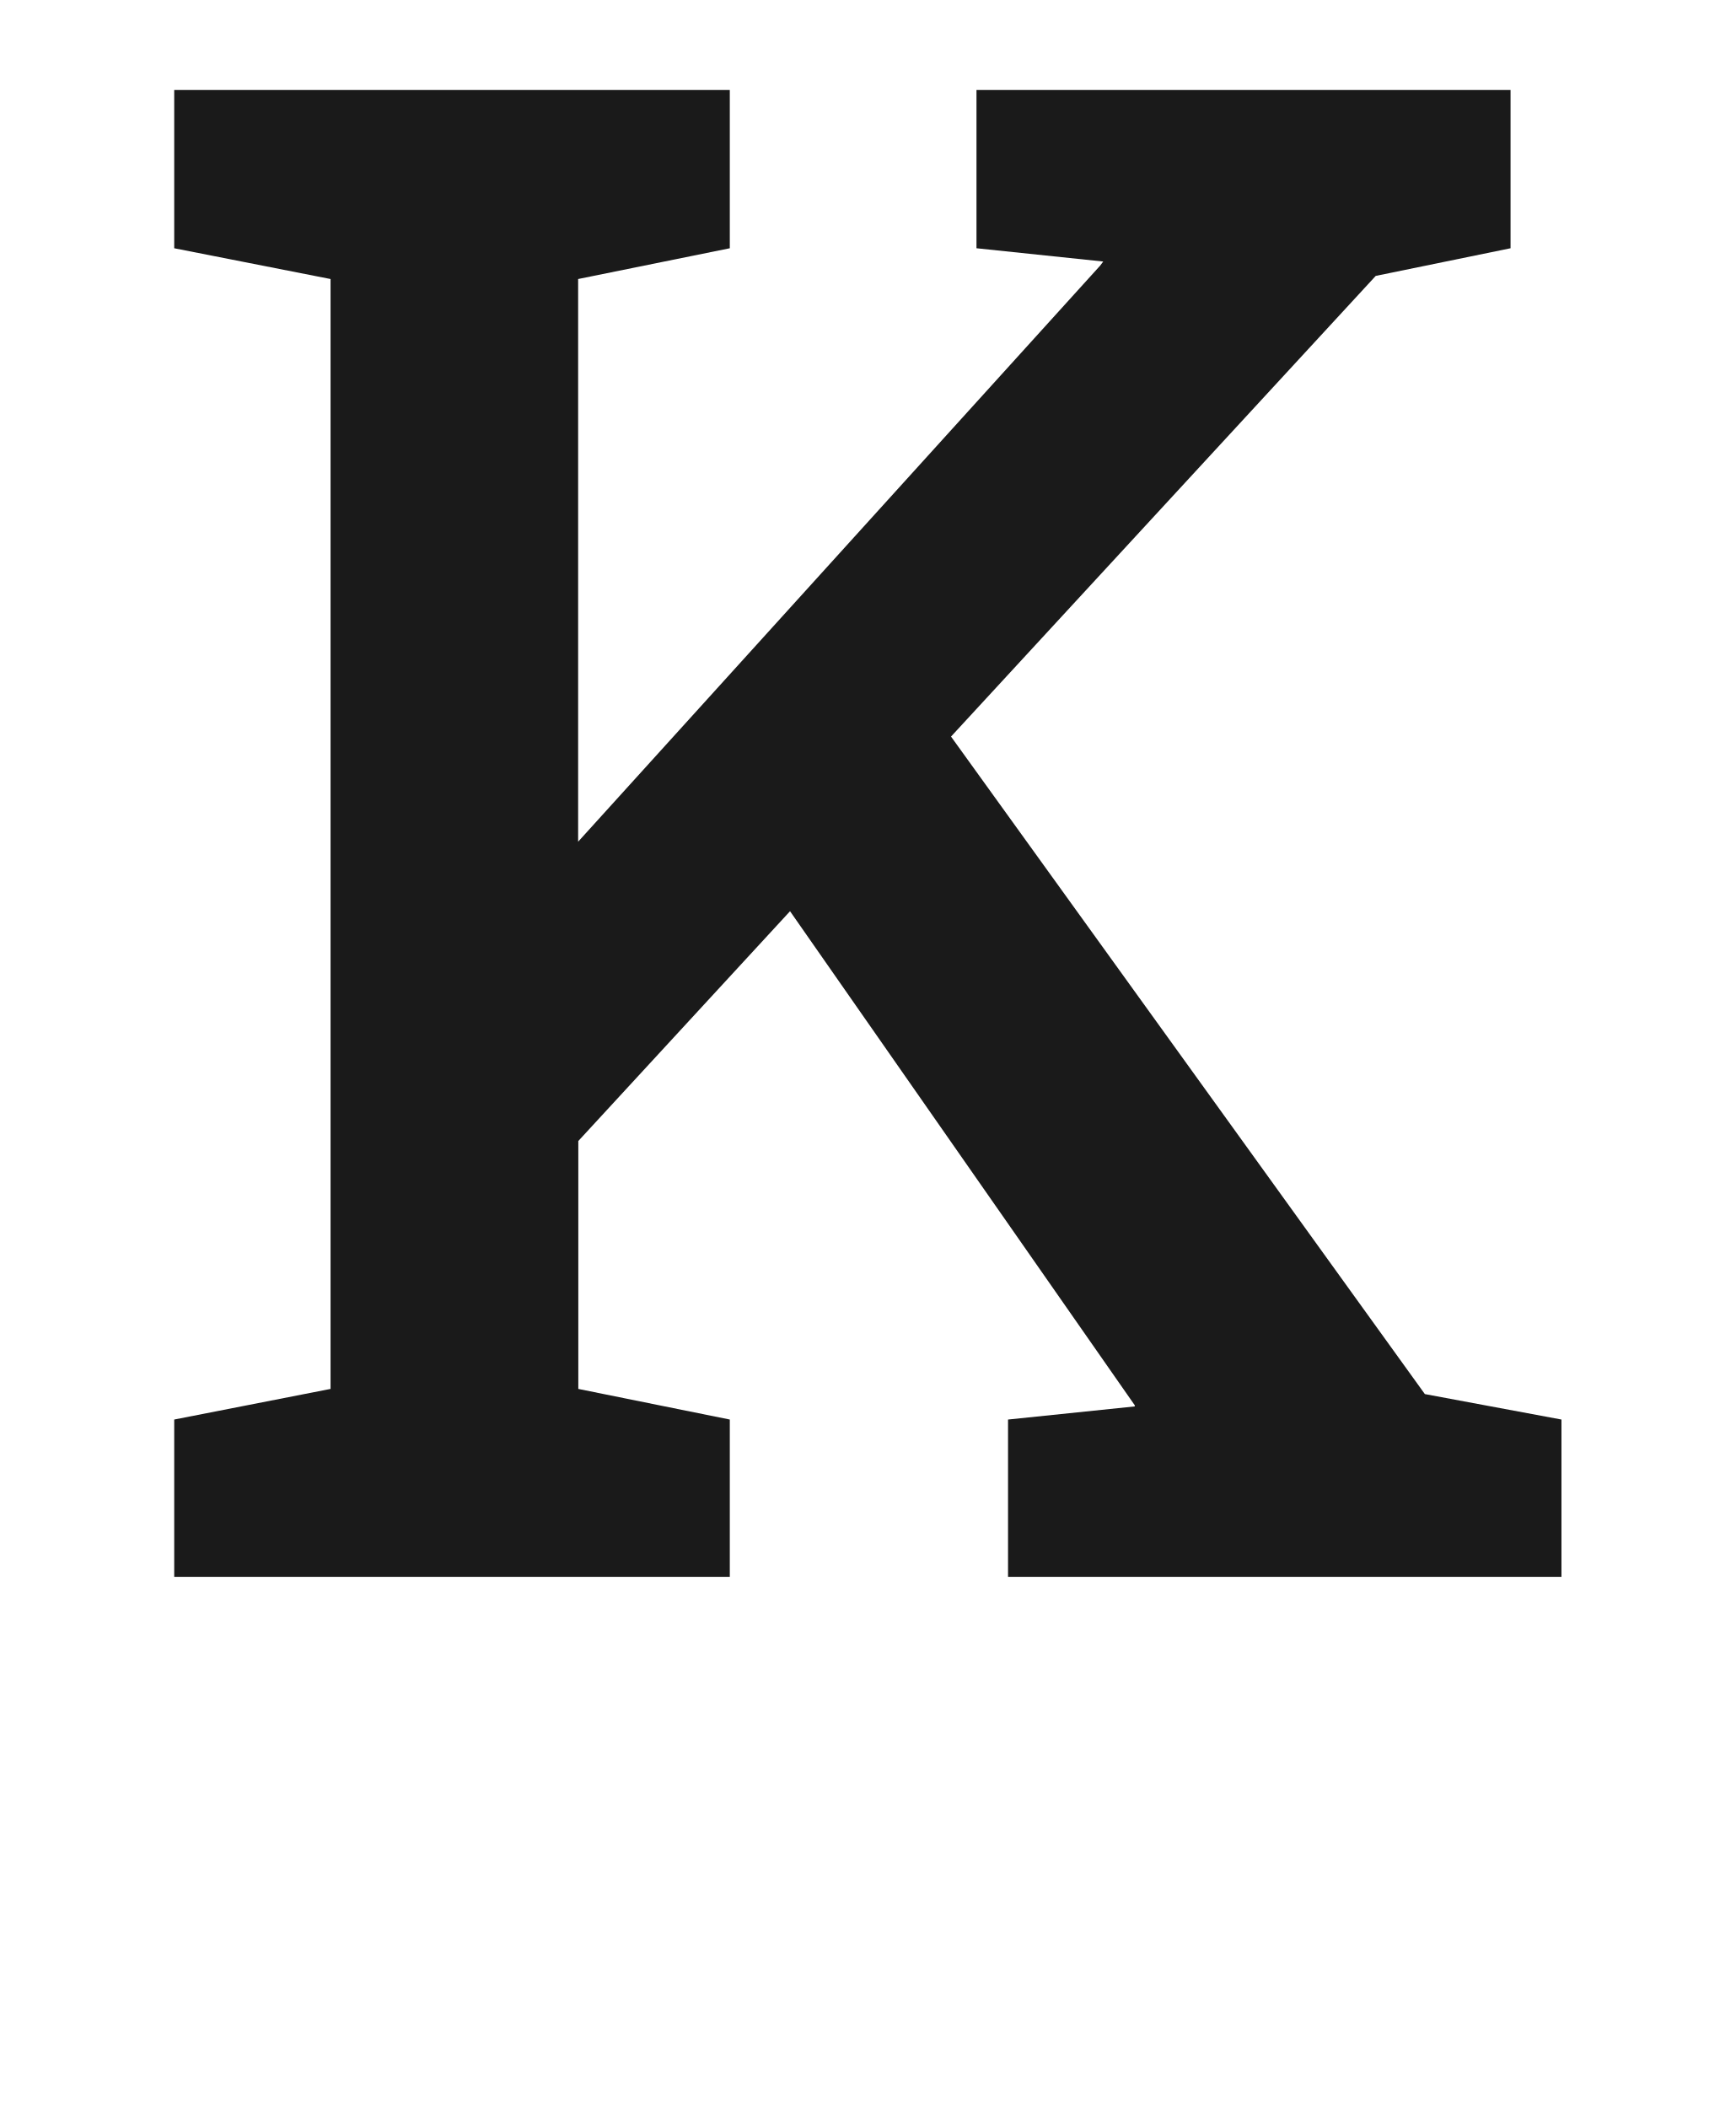
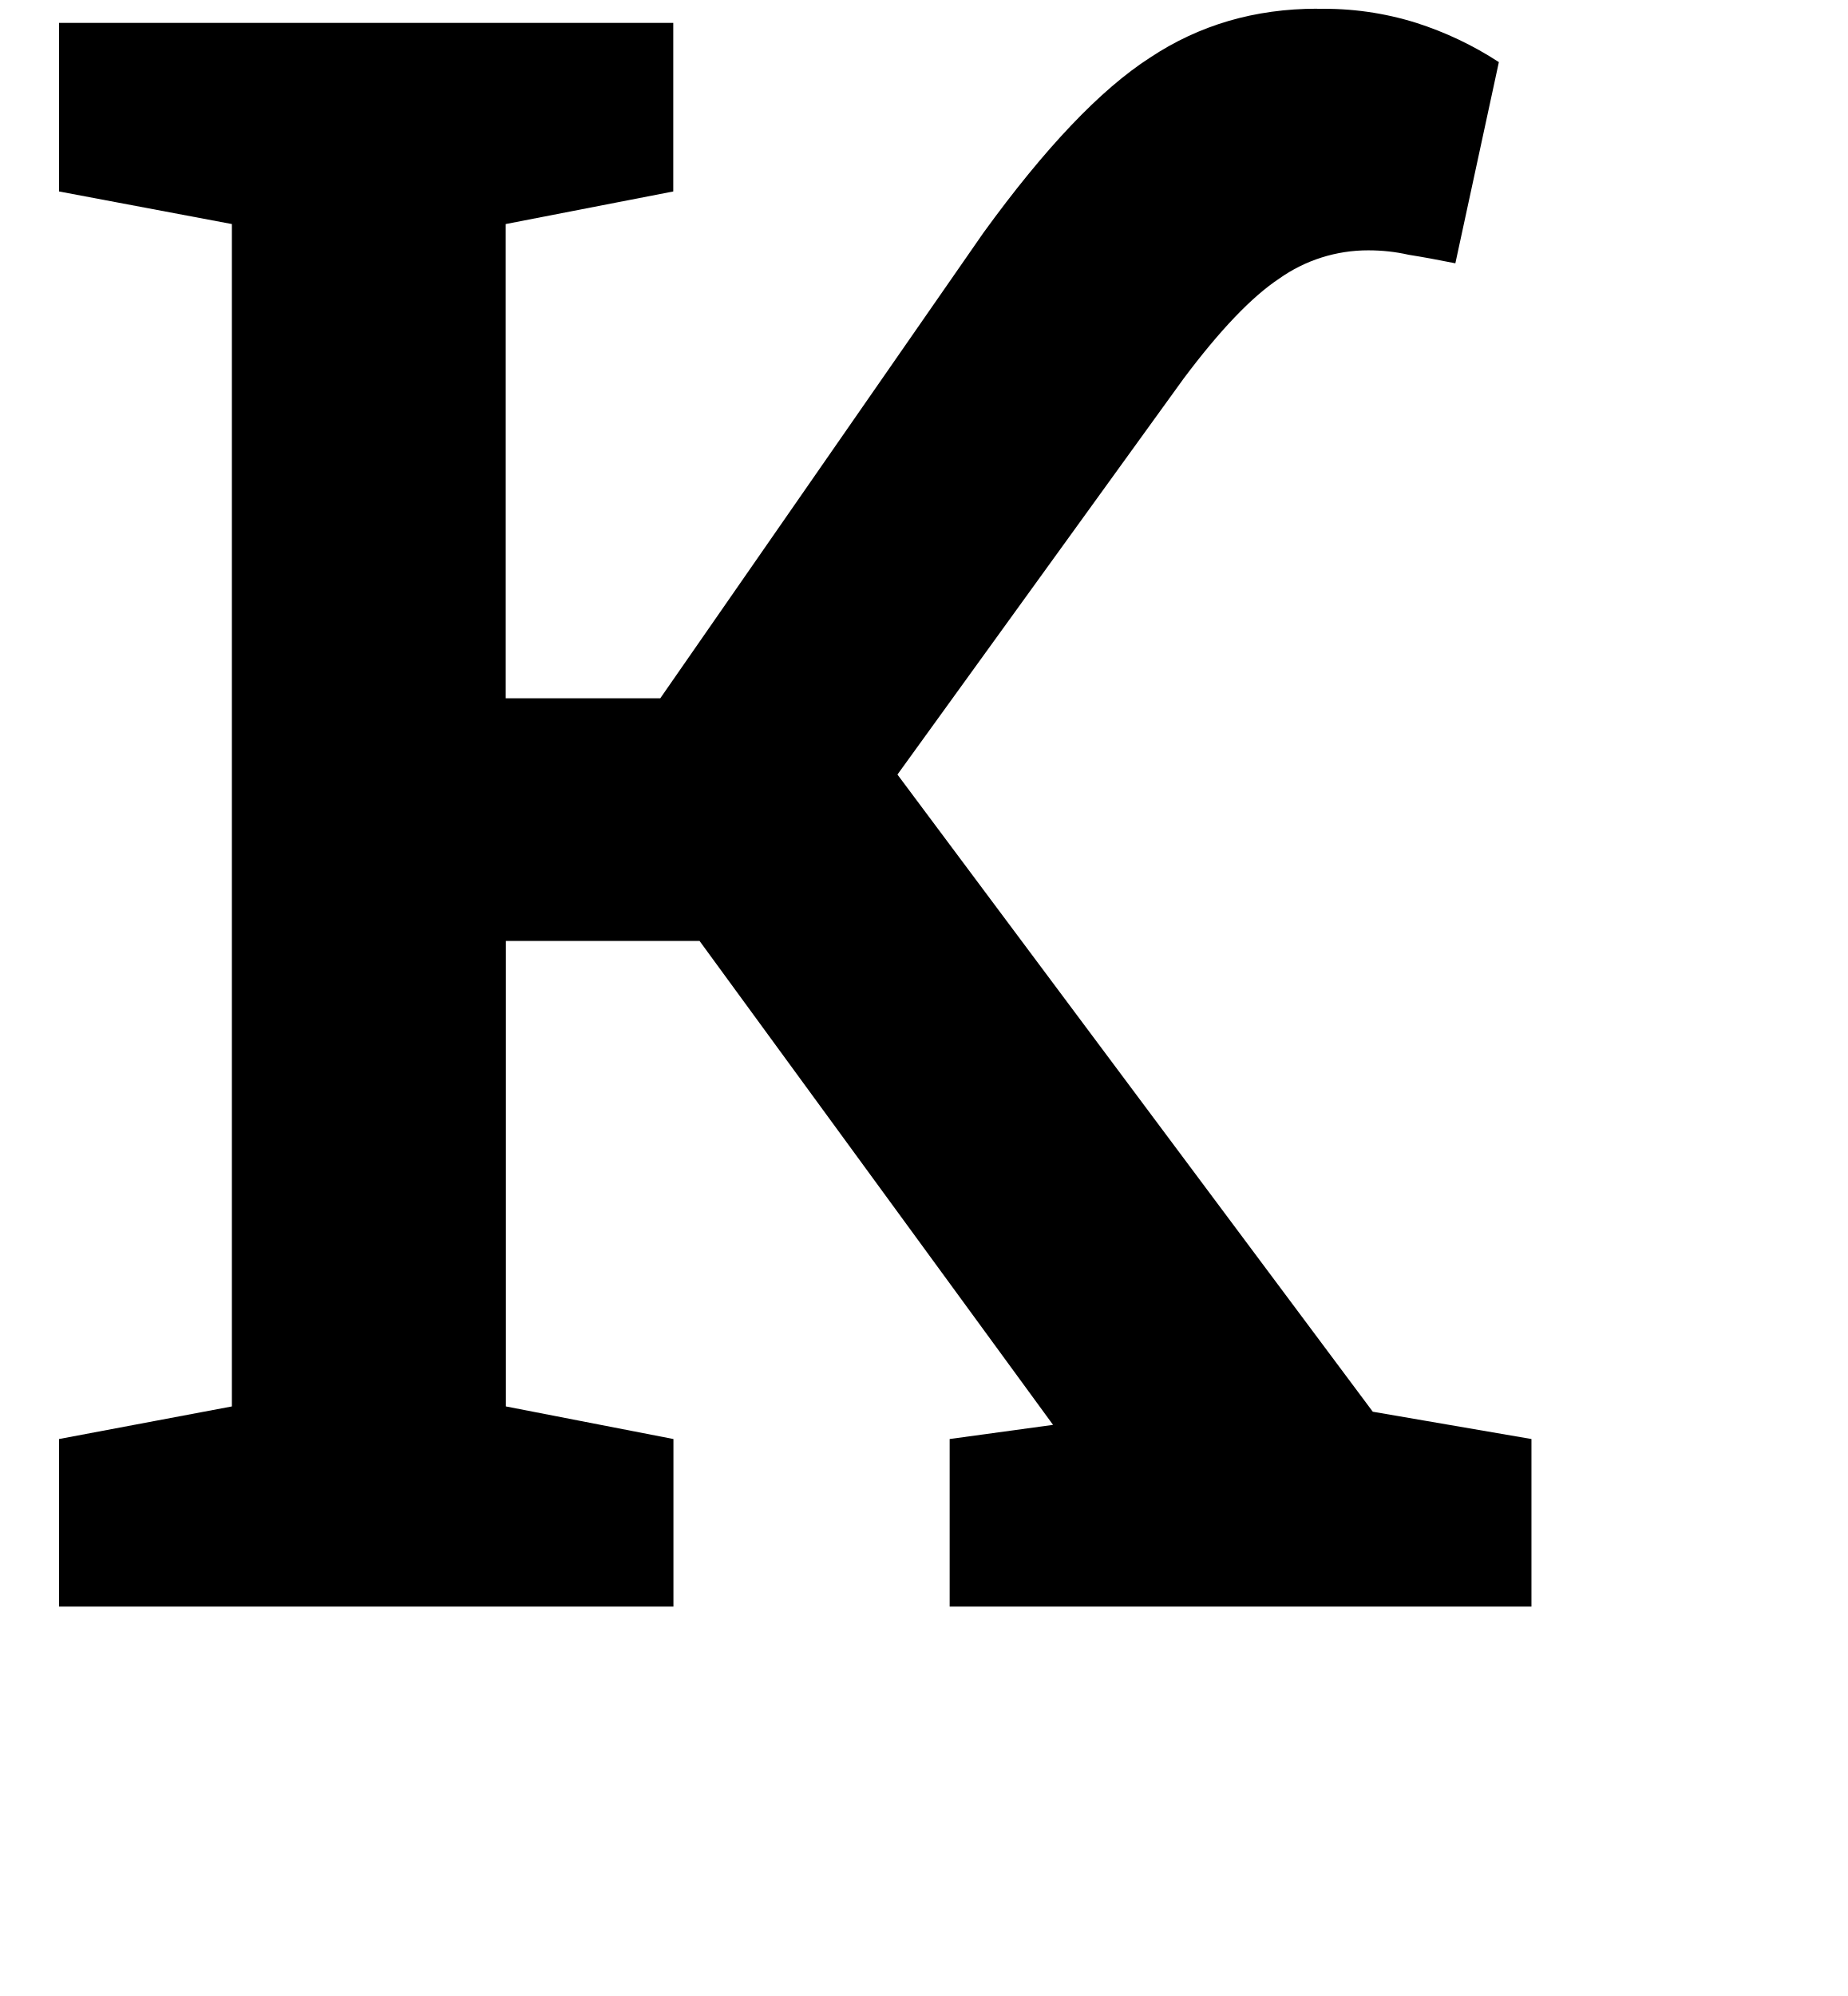
- <svg xmlns="http://www.w3.org/2000/svg" width="42" height="51" viewBox="0 0 11.113 13.494" version="1.1" id="svg1" xml:space="preserve">
-   <defs id="defs1" />
-   <g id="layer1">
-     <rect style="display:none;fill:#e77d00;fill-opacity:1;stroke:none;stroke-width:1.672;stroke-linecap:round;stroke-linejoin:round;paint-order:stroke markers fill" id="rect9" width="11.113" height="13.494" x="0" y="1.6666667e-07" rx="1.9073487e-07" ry="2.623" />
-     <g id="g1" transform="matrix(1.147737,0,0,1,-0.8208633,0)">
-       <path id="text5" style="font-style:normal;font-variant:normal;font-weight:500;font-stretch:normal;font-size:12.253px;font-family:'Roboto Slab';-inkscape-font-specification:'Roboto Slab, Medium';font-variant-ligatures:normal;font-variant-caps:normal;font-variant-numeric:normal;font-variant-east-asian:normal;display:none;fill:#1a1a1a;fill-opacity:1;stroke:none;stroke-width:1.023;stroke-linecap:round;stroke-linejoin:round;stroke-dasharray:none;stroke-opacity:1;paint-order:markers stroke fill" d="M 2.098,0.576 V 3.054 h 1.037 l 0.12,-1.216 h 1.607 V 8.891 L 3.99,9.087 V 10.094 h 3.126 V 9.087 L 6.244,8.891 V 1.838 H 7.851 l 0.12,1.216 h 1.042 V 0.576 Z" />
-       <path id="text21" style="font-size:12.258px;font-family:'Roboto Slab';-inkscape-font-specification:'Roboto Slab, Normal';font-variant-position:super;font-variant-caps:all-small-caps;display:none;fill:#1a1a1a;fill-opacity:1;stroke-width:1.628;stroke-linecap:round;stroke-linejoin:round;paint-order:stroke markers fill" d="m 8.937,0.455 c -0.343,0 -0.65,0.09 -0.922,0.269 C 7.744,0.9 7.439,1.222 7.1,1.689 L 5.322,4.251 H 4.472 V 1.641 L 5.393,1.461 V 0.534 H 2.012 V 1.461 L 2.964,1.641 V 8.147 L 2.012,8.327 V 9.249 H 5.393 V 8.327 L 4.472,8.147 V 5.585 h 1.065 l 1.927,2.64 0.018,0.024 -0.569,0.078 V 9.249 H 10.116 V 8.327 L 9.242,8.177 6.627,4.67 8.201,2.491 C 8.401,2.223 8.576,2.04 8.728,1.94 8.879,1.836 9.043,1.785 9.218,1.785 c 0.076,0 0.15,0.008 0.222,0.024 0.076,0.012 0.161,0.028 0.257,0.048 L 9.937,0.749 C 9.793,0.657 9.641,0.585 9.482,0.534 9.326,0.482 9.145,0.455 8.937,0.455 Z" transform="scale(0.9162598,1.091393)" />
-       <path id="text1-6" style="font-style:normal;font-variant:normal;font-weight:500;font-stretch:normal;font-size:12.253px;font-family:'Roboto Slab';-inkscape-font-specification:'Roboto Slab, Medium';font-variant-ligatures:normal;font-variant-caps:normal;font-variant-numeric:normal;font-variant-east-asian:normal;display:none;fill:#1a1a1a;fill-opacity:1;stroke:none;stroke-width:1.023;stroke-linecap:round;stroke-linejoin:round;stroke-dasharray:none;stroke-opacity:1;paint-order:markers stroke fill" d="M 2.655,0.576 V 1.589 L 3.461,1.772 3.319,4.451 c -0.018,0.823 -0.083,1.521 -0.192,2.091 -0.106,0.566 -0.241,1.033 -0.406,1.399 -0.165,0.366 -0.342,0.66 -0.532,0.882 h -0.642 l 0.137,3.607 h 1.24 V 10.091 H 8.183 v 2.34 H 9.434 L 9.565,8.823 H 8.556 V 1.785 L 9.423,1.589 V 0.576 Z m 2.183,1.274 h 2.336 V 8.823 H 3.741 C 3.924,8.505 4.083,8.135 4.218,7.712 4.357,7.285 4.469,6.802 4.553,6.262 4.637,5.717 4.689,5.114 4.711,4.451 Z" />
-       <path id="text4" style="font-style:normal;font-variant:normal;font-weight:500;font-stretch:normal;font-size:12.262px;font-family:'Roboto Slab';-inkscape-font-specification:'Roboto Slab, Medium';font-variant-ligatures:normal;font-variant-caps:normal;font-variant-numeric:normal;font-variant-east-asian:normal;display:none;fill:#1a1a1a;fill-opacity:1;stroke:none;stroke-width:1.023;stroke-linecap:round;stroke-linejoin:round;stroke-dasharray:none;stroke-opacity:1;paint-order:markers stroke fill" d="M 2.225,0.576 V 1.589 L 3.096,1.785 V 8.891 L 2.225,9.087 V 10.094 h 3.872 c 0.877,0 1.561,-0.231 2.051,-0.693 C 8.641,8.935 8.888,8.254 8.888,7.361 c 0,-0.37 -0.058,-0.71 -0.175,-1.02 C 8.599,6.028 8.433,5.762 8.213,5.544 7.994,5.326 7.723,5.176 7.402,5.093 7.771,4.927 8.06,4.674 8.268,4.334 8.477,3.99 8.581,3.603 8.581,3.171 8.581,2.308 8.328,1.661 7.824,1.23 7.323,0.794 6.625,0.576 5.729,0.576 H 3.096 Z M 4.479,1.851 h 1.25 c 0.483,0 0.848,0.115 1.097,0.346 0.249,0.227 0.373,0.578 0.373,1.053 0,0.423 -0.117,0.752 -0.351,0.987 -0.234,0.235 -0.555,0.353 -0.965,0.353 H 4.479 Z m 0,3.922 h 1.755 c 0.435,0 0.755,0.14 0.96,0.419 0.208,0.279 0.313,0.669 0.313,1.17 0,0.475 -0.122,0.839 -0.367,1.092 C 6.897,8.701 6.55,8.826 6.097,8.826 H 4.479 Z" />
-       <path id="text1-9" style="font-style:normal;font-variant:normal;font-weight:500;font-stretch:normal;font-size:12.253px;font-family:'Roboto Slab';-inkscape-font-specification:'Roboto Slab, Medium';font-variant-ligatures:normal;font-variant-caps:normal;font-variant-numeric:normal;font-variant-east-asian:normal;display:none;fill:#1a1a1a;fill-opacity:1;stroke:none;stroke-width:1.023;stroke-linecap:round;stroke-linejoin:round;stroke-dasharray:none;stroke-opacity:1;paint-order:markers stroke fill" d="M 4.901,0.576 2.257,8.989 1.676,9.087 V 10.094 H 4.216 V 9.087 L 3.639,8.963 4.073,7.466 H 7.045 L 7.468,8.963 6.897,9.087 V 10.094 H 9.436 V 9.087 L 8.855,8.989 6.244,0.576 Z M 5.548,2.426 h 0.033 l 0.071,0.255 1.037,3.523 H 4.435 L 5.471,2.694 Z" />
-       <path id="text1-8" style="font-style:normal;font-variant:normal;font-weight:500;font-stretch:normal;font-size:12.253px;font-family:'Roboto Slab';-inkscape-font-specification:'Roboto Slab, Medium';font-variant-ligatures:normal;font-variant-caps:normal;font-variant-numeric:normal;font-variant-east-asian:normal;display:inline;fill:#1a1a1a;fill-opacity:1;stroke:none;stroke-width:1.023;stroke-linecap:round;stroke-linejoin:round;stroke-dasharray:none;stroke-opacity:1;paint-order:markers stroke fill" d="M 1.687,0.576 V 1.589 L 2.559,1.786 V 8.891 L 1.687,9.087 V 10.094 H 4.786 V 9.087 L 3.941,8.891 V 7.304 l 1.181,-1.471 1.923,3.163 v 0.007 L 6.338,9.087 V 10.094 H 9.425 V 9.087 L 8.663,8.924 6.02,4.715 8.389,1.766 9.141,1.589 V 0.576 H 6.162 V 1.589 l 0.707,0.085 -0.017,0.026 -2.912,3.688 V 1.786 L 4.786,1.589 V 0.576 Z" />
-       <path d="m 5.389,0.439 c -0.53,0 -1.009,0.12 -1.437,0.36 C 3.524,1.034 3.159,1.37 2.855,1.805 2.552,2.237 2.318,2.746 2.153,3.335 1.989,3.923 1.907,4.566 1.907,5.263 v 0.144 c 0,0.702 0.082,1.347 0.246,1.935 0.165,0.588 0.399,1.098 0.702,1.529 0.307,0.431 0.674,0.767 1.102,1.007 0.428,0.235 0.907,0.353 1.437,0.353 0.165,0 0.329,-0.016 0.494,-0.046 0.168,-0.026 0.331,-0.065 0.488,-0.117 L 8.493,11.832 9.206,10.662 7.55,9.375 C 8.007,8.943 8.343,8.386 8.559,7.702 8.778,7.013 8.888,6.248 8.888,5.407 V 5.263 c 0,-0.697 -0.08,-1.34 -0.241,-1.928 C 8.486,2.746 8.254,2.237 7.95,1.805 7.647,1.37 7.279,1.034 6.848,0.799 6.416,0.559 5.93,0.439 5.389,0.439 Z m 0,1.314 c 0.479,0 0.876,0.148 1.19,0.445 0.314,0.296 0.548,0.706 0.702,1.229 0.154,0.523 0.23,1.131 0.23,1.824 v 0.157 c 0,0.702 -0.077,1.316 -0.23,1.843 -0.154,0.527 -0.387,0.939 -0.702,1.235 -0.311,0.292 -0.705,0.438 -1.184,0.438 -0.461,0 -0.848,-0.146 -1.163,-0.438 C 3.918,8.189 3.682,7.778 3.525,7.25 3.367,6.719 3.288,6.104 3.288,5.407 V 5.25 c 0,-0.693 0.079,-1.301 0.236,-1.824 0.161,-0.523 0.397,-0.932 0.707,-1.229 0.311,-0.296 0.696,-0.445 1.157,-0.445 z" style="font-weight:500;font-size:12.253px;font-family:'Roboto Slab';-inkscape-font-specification:'Roboto Slab, Medium';display:none;fill:#1a1a1a;stroke-width:1.023;stroke-linecap:round;stroke-linejoin:round;paint-order:markers stroke fill" id="path2" />
-       <path id="text1-7" style="font-style:normal;font-variant:normal;font-weight:500;font-stretch:normal;font-size:12.253px;font-family:'Roboto Slab';-inkscape-font-specification:'Roboto Slab, Medium';font-variant-ligatures:normal;font-variant-caps:normal;font-variant-numeric:normal;font-variant-east-asian:normal;display:none;fill:#1a1a1a;fill-opacity:1;stroke:none;stroke-width:1.023;stroke-linecap:round;stroke-linejoin:round;stroke-dasharray:none;stroke-opacity:1;paint-order:markers stroke fill" d="M 5.246,0.576 V 1.596 l 1.07,0.19 v 5.517 c 0,0.34 -0.048,0.632 -0.143,0.876 C 6.078,8.423 5.941,8.61 5.762,8.741 5.583,8.872 5.367,8.937 5.115,8.937 4.734,8.937 4.437,8.804 4.221,8.538 4.005,8.268 3.887,7.817 3.865,7.185 H 2.554 L 2.543,7.224 c 0.022,0.676 0.148,1.238 0.378,1.687 0.234,0.445 0.547,0.776 0.938,0.994 0.395,0.218 0.847,0.327 1.355,0.327 0.537,0 0.989,-0.119 1.354,-0.359 C 6.938,9.632 7.217,9.292 7.408,8.852 7.598,8.412 7.692,7.896 7.692,7.303 V 1.786 L 8.57,1.589 V 0.576 Z" />
-       <g id="g24" style="display:none">
-         <path id="path8" style="font-style:normal;font-variant:normal;font-weight:500;font-stretch:normal;font-size:12.262px;font-family:'Roboto Slab';-inkscape-font-specification:'Roboto Slab, Medium';font-variant-ligatures:normal;font-variant-caps:normal;font-variant-numeric:normal;font-variant-east-asian:normal;display:inline;fill:#1a1a1a;fill-opacity:1;stroke:none;stroke-width:1.023;stroke-linecap:round;stroke-linejoin:round;stroke-dasharray:none;stroke-opacity:1;paint-order:markers stroke fill" d="m 7.461,0.439 c -0.812,0 -1.453,0.327 -1.925,0.98 -0.472,0.654 -0.707,1.599 -0.707,2.837 v 2.164 c 0,1.238 0.236,2.183 0.707,2.837 0.475,0.649 1.12,0.974 1.936,0.974 0.808,0 1.448,-0.325 1.919,-0.974 0.472,-0.649 0.707,-1.595 0.707,-2.837 v -2.164 c 0,-1.238 -0.237,-2.183 -0.713,-2.837 C 8.91,0.766 8.269,0.439 7.461,0.439 Z m 0,1.274 c 0.406,0 0.717,0.19 0.932,0.569 0.216,0.379 0.323,0.961 0.323,1.745 v 2.608 c 0,0.793 -0.106,1.379 -0.318,1.759 -0.212,0.379 -0.521,0.569 -0.927,0.569 -0.413,0 -0.727,-0.19 -0.943,-0.569 -0.216,-0.379 -0.323,-0.965 -0.323,-1.759 V 4.027 c 0,-0.789 0.106,-1.37 0.318,-1.745 0.216,-0.379 0.528,-0.569 0.938,-0.569 z" />
-         <path style="font-style:normal;font-variant:normal;font-weight:500;font-stretch:normal;font-size:12.262px;font-family:'Roboto Slab';-inkscape-font-specification:'Roboto Slab, Medium';font-variant-ligatures:normal;font-variant-caps:normal;font-variant-numeric:normal;font-variant-east-asian:normal;display:inline;fill:#1a1a1a;fill-opacity:1;stroke:none;stroke-width:1.023;stroke-linecap:round;stroke-linejoin:round;stroke-dasharray:none;stroke-opacity:1;paint-order:markers stroke fill" d="M 3.695,0.576 0.997,1.204 v 0.967 L 2.318,2.158 V 8.891 L 1.019,9.087 V 10.094 H 4.995 V 9.087 L 3.695,8.891 Z" id="path20" />
-       </g>
-       <path id="text8" style="font-style:normal;font-variant:normal;font-weight:500;font-stretch:normal;font-size:12.262px;font-family:'Roboto Slab';-inkscape-font-specification:'Roboto Slab, Medium';font-variant-ligatures:normal;font-variant-caps:normal;font-variant-numeric:normal;font-variant-east-asian:normal;display:none;fill:#1a1a1a;fill-opacity:1;stroke:none;stroke-width:1.023;stroke-linecap:round;stroke-linejoin:round;stroke-dasharray:none;stroke-opacity:1;paint-order:markers stroke fill" d="m 5.491,0.439 c -0.49,0 -0.932,0.148 -1.327,0.444 C 3.772,1.175 3.463,1.578 3.236,2.093 3.01,2.603 2.896,3.185 2.896,3.838 c 0,0.684 0.099,1.272 0.296,1.765 0.201,0.488 0.482,0.863 0.844,1.124 0.366,0.257 0.794,0.386 1.284,0.386 0.314,0 0.599,-0.074 0.855,-0.222 C 6.432,6.743 6.642,6.527 6.807,6.244 l 0.017,0.098 C 6.816,7.248 6.671,7.913 6.39,8.335 6.108,8.754 5.723,8.963 5.233,8.963 c -0.26,0 -0.508,-0.026 -0.746,-0.079 C 4.249,8.828 4.017,8.743 3.79,8.63 L 3.615,9.839 c 0.241,0.131 0.508,0.229 0.801,0.294 0.292,0.065 0.577,0.098 0.855,0.098 0.585,0 1.097,-0.155 1.536,-0.464 C 7.249,9.453 7.595,8.991 7.843,8.381 8.092,7.767 8.216,7.015 8.216,6.126 V 4.204 C 8.216,3.394 8.103,2.709 7.876,2.152 7.649,1.589 7.332,1.165 6.922,0.877 6.516,0.585 6.039,0.439 5.491,0.439 Z m 0.017,1.275 c 0.42,0 0.746,0.196 0.976,0.588 0.234,0.388 0.351,0.961 0.351,1.719 V 5.035 C 6.717,5.287 6.547,5.492 6.324,5.649 6.101,5.802 5.834,5.877 5.523,5.877 5.256,5.877 5.03,5.795 4.843,5.629 4.657,5.459 4.516,5.222 4.421,4.917 4.326,4.607 4.278,4.248 4.278,3.838 c 0,-0.405 0.053,-0.767 0.159,-1.085 C 4.547,2.431 4.693,2.178 4.876,1.995 5.063,1.808 5.273,1.714 5.507,1.714 Z" />
-       <path id="text9" style="font-style:normal;font-variant:normal;font-weight:500;font-stretch:normal;font-size:12.262px;font-family:'Roboto Slab';-inkscape-font-specification:'Roboto Slab, Medium';font-variant-ligatures:normal;font-variant-caps:normal;font-variant-numeric:normal;font-variant-east-asian:normal;display:none;fill:#1a1a1a;fill-opacity:1;stroke:none;stroke-width:1.023;stroke-linecap:round;stroke-linejoin:round;stroke-dasharray:none;stroke-opacity:1;paint-order:markers stroke fill" d="m 5.554,0.439 c -0.49,0 -0.922,0.105 -1.294,0.314 C 3.89,0.958 3.603,1.256 3.398,1.648 3.193,2.04 3.091,2.52 3.091,3.086 c 0,0.484 0.108,0.911 0.323,1.281 0.216,0.366 0.515,0.647 0.899,0.843 C 3.875,5.416 3.528,5.718 3.272,6.119 3.016,6.516 2.888,6.978 2.888,7.505 c 0,0.584 0.111,1.081 0.334,1.49 0.227,0.405 0.541,0.713 0.944,0.922 0.402,0.209 0.868,0.314 1.398,0.314 0.526,0 0.989,-0.105 1.388,-0.314 C 7.354,9.708 7.667,9.401 7.89,8.996 8.113,8.586 8.224,8.089 8.224,7.505 8.224,6.982 8.095,6.52 7.835,6.119 7.579,5.718 7.232,5.416 6.793,5.211 7.173,5.015 7.475,4.734 7.698,4.368 7.921,3.997 8.033,3.57 8.033,3.086 8.033,2.52 7.926,2.04 7.714,1.648 7.506,1.256 7.215,0.958 6.842,0.753 6.473,0.544 6.044,0.439 5.554,0.439 Z m 0,1.275 c 0.219,0 0.409,0.061 0.57,0.183 0.165,0.122 0.293,0.29 0.384,0.503 0.095,0.214 0.143,0.462 0.143,0.745 0,0.288 -0.046,0.538 -0.137,0.752 C 6.422,4.111 6.296,4.276 6.135,4.394 5.974,4.507 5.784,4.564 5.565,4.564 5.228,4.564 4.961,4.435 4.764,4.178 4.57,3.921 4.473,3.577 4.473,3.145 4.473,2.71 4.57,2.363 4.764,2.106 4.961,1.845 5.225,1.714 5.554,1.714 Z m 0,4.131 c 0.252,0 0.475,0.066 0.669,0.196 0.197,0.131 0.351,0.316 0.461,0.556 0.11,0.235 0.164,0.51 0.164,0.824 0,0.314 -0.053,0.586 -0.159,0.817 C 6.583,8.469 6.433,8.647 6.239,8.773 6.045,8.9 5.82,8.963 5.565,8.963 5.173,8.963 4.859,8.826 4.621,8.551 4.387,8.277 4.27,7.9 4.27,7.421 c 0,-0.314 0.055,-0.588 0.165,-0.824 C 4.545,6.357 4.694,6.172 4.884,6.041 5.078,5.911 5.301,5.845 5.554,5.845 Z" />
-       <path id="text10" style="font-style:normal;font-variant:normal;font-weight:500;font-stretch:normal;font-size:12.262px;font-family:'Roboto Slab';-inkscape-font-specification:'Roboto Slab, Medium';font-variant-ligatures:normal;font-variant-caps:normal;font-variant-numeric:normal;font-variant-east-asian:normal;display:none;fill:#1a1a1a;fill-opacity:1;stroke:none;stroke-width:1.023;stroke-linecap:round;stroke-linejoin:round;stroke-dasharray:none;stroke-opacity:1;paint-order:markers stroke fill" d="M 2.787,0.576 V 2.858 H 3.889 L 3.96,1.851 H 6.993 C 6.5,2.544 6.077,3.267 5.726,4.021 5.379,4.77 5.095,5.564 4.876,6.4 4.657,7.237 4.501,8.137 4.41,9.1 L 4.328,10.094 H 5.71 L 5.792,9.1 C 5.865,8.359 5.955,7.683 6.061,7.073 6.167,6.459 6.31,5.875 6.489,5.321 6.672,4.764 6.911,4.206 7.207,3.648 7.503,3.086 7.876,2.487 8.326,1.851 V 0.576 Z" />
-       <path id="text11" style="font-style:normal;font-variant:normal;font-weight:500;font-stretch:normal;font-size:12.262px;font-family:'Roboto Slab';-inkscape-font-specification:'Roboto Slab, Medium';font-variant-ligatures:normal;font-variant-caps:normal;font-variant-numeric:normal;font-variant-east-asian:normal;display:none;fill:#1a1a1a;fill-opacity:1;stroke:none;stroke-width:1.023;stroke-linecap:round;stroke-linejoin:round;stroke-dasharray:none;stroke-opacity:1;paint-order:markers stroke fill" d="m 5.965,0.439 c -0.607,0 -1.144,0.172 -1.612,0.516 C 3.888,1.3 3.523,1.801 3.256,2.459 2.992,3.113 2.861,3.912 2.861,4.858 V 6.361 c 0,0.815 0.119,1.512 0.357,2.092 0.238,0.575 0.567,1.015 0.987,1.32 0.42,0.305 0.901,0.458 1.442,0.458 0.519,0 0.975,-0.142 1.366,-0.425 0.391,-0.288 0.694,-0.682 0.91,-1.183 0.219,-0.501 0.329,-1.074 0.329,-1.719 0,-0.61 -0.093,-1.155 -0.28,-1.634 C 7.786,4.79 7.519,4.415 7.172,4.145 6.824,3.871 6.413,3.733 5.938,3.733 c -0.34,0 -0.653,0.066 -0.938,0.196 C 4.718,4.061 4.482,4.237 4.292,4.459 L 4.27,4.426 C 4.285,3.533 4.441,2.862 4.737,2.413 5.033,1.96 5.451,1.734 5.992,1.734 c 0.241,0 0.466,0.03 0.674,0.091 0.208,0.057 0.406,0.131 0.592,0.222 L 7.511,0.838 C 7.288,0.712 7.047,0.613 6.788,0.543 6.528,0.474 6.254,0.439 5.965,0.439 Z M 5.543,4.976 c 0.42,0 0.746,0.179 0.976,0.536 0.234,0.357 0.351,0.817 0.351,1.379 0,0.388 -0.051,0.739 -0.153,1.053 C 6.618,8.257 6.476,8.506 6.294,8.689 6.111,8.872 5.89,8.963 5.63,8.963 5.221,8.963 4.885,8.745 4.621,8.309 4.362,7.874 4.232,7.25 4.232,6.44 V 5.753 C 4.316,5.592 4.422,5.455 4.55,5.342 4.678,5.224 4.826,5.134 4.994,5.073 5.162,5.008 5.345,4.976 5.543,4.976 Z" />
-       <path id="text12" style="font-style:normal;font-variant:normal;font-weight:500;font-stretch:normal;font-size:12.262px;font-family:'Roboto Slab';-inkscape-font-specification:'Roboto Slab, Medium';font-variant-ligatures:normal;font-variant-caps:normal;font-variant-numeric:normal;font-variant-east-asian:normal;display:none;fill:#1a1a1a;fill-opacity:1;stroke:none;stroke-width:1.023;stroke-linecap:round;stroke-linejoin:round;stroke-dasharray:none;stroke-opacity:1;paint-order:markers stroke fill" d="M 3.569,0.577 3.108,5.845 4.309,5.956 C 4.386,5.69 4.512,5.485 4.687,5.342 4.863,5.198 5.126,5.126 5.477,5.126 c 0.409,0 0.722,0.179 0.938,0.536 0.219,0.357 0.329,0.824 0.329,1.399 0,0.575 -0.106,1.037 -0.318,1.386 C 6.217,8.791 5.908,8.963 5.499,8.963 5.144,8.963 4.856,8.835 4.633,8.578 4.413,8.316 4.303,7.954 4.303,7.492 l -1.3,0.052 -0.011,0.039 c -0.011,0.558 0.093,1.035 0.312,1.431 0.223,0.397 0.527,0.7 0.911,0.909 0.384,0.205 0.811,0.307 1.283,0.307 0.567,0 1.044,-0.135 1.431,-0.405 C 7.321,9.552 7.618,9.177 7.819,8.702 8.02,8.222 8.12,7.671 8.12,7.048 8.12,6.381 8.025,5.808 7.835,5.329 7.649,4.849 7.376,4.481 7.018,4.224 6.66,3.967 6.229,3.843 5.724,3.851 5.552,3.856 5.391,3.88 5.241,3.923 5.092,3.967 4.952,4.026 4.824,4.1 4.696,4.17 4.582,4.25 4.479,4.342 L 4.72,1.943 h 2.249 l 0.126,0.68 H 8.005 V 0.577 Z" />
-       <path id="text13" style="font-style:normal;font-variant:normal;font-weight:500;font-stretch:normal;font-size:12.262px;font-family:'Roboto Slab';-inkscape-font-specification:'Roboto Slab, Medium';font-variant-ligatures:normal;font-variant-caps:normal;font-variant-numeric:normal;font-variant-east-asian:normal;display:none;fill:#1a1a1a;fill-opacity:1;stroke:none;stroke-width:1.023;stroke-linecap:round;stroke-linejoin:round;stroke-dasharray:none;stroke-opacity:1;paint-order:markers stroke fill" d="M 6.058,0.576 2.652,7.008 2.702,7.852 H 6.097 V 8.891 L 5.224,9.087 V 10.094 H 8.339 V 9.087 L 7.473,8.891 V 7.852 H 8.46 V 6.694 H 7.473 V 0.576 Z m 0.006,2.229 0.033,0.013 V 6.694 H 4.007 L 5.943,3.112 Z" />
-       <path id="text14" style="font-style:normal;font-variant:normal;font-weight:500;font-stretch:normal;font-size:12.262px;font-family:'Roboto Slab';-inkscape-font-specification:'Roboto Slab, Medium';font-variant-ligatures:normal;font-variant-caps:normal;font-variant-numeric:normal;font-variant-east-asian:normal;display:none;fill:#1a1a1a;fill-opacity:1;stroke:none;stroke-width:1.023;stroke-linecap:round;stroke-linejoin:round;stroke-dasharray:none;stroke-opacity:1;paint-order:markers stroke fill" d="m 5.516,0.439 c -0.501,0 -0.945,0.113 -1.333,0.34 C 3.796,1.006 3.494,1.317 3.278,1.714 3.066,2.106 2.965,2.548 2.976,3.04 l 0.011,0.039 h 1.338 c 0,-0.275 0.049,-0.514 0.148,-0.719 0.102,-0.205 0.243,-0.364 0.422,-0.477 0.183,-0.113 0.393,-0.17 0.631,-0.17 0.388,0 0.682,0.128 0.883,0.386 0.201,0.253 0.301,0.612 0.301,1.078 0,0.296 -0.042,0.554 -0.126,0.772 -0.08,0.214 -0.21,0.379 -0.389,0.497 -0.175,0.113 -0.404,0.17 -0.686,0.17 H 4.589 V 5.871 h 0.9 c 0.457,0 0.795,0.131 1.014,0.392 0.219,0.257 0.329,0.638 0.329,1.144 0,0.501 -0.117,0.887 -0.351,1.157 -0.23,0.266 -0.549,0.399 -0.954,0.399 -0.263,0 -0.492,-0.061 -0.686,-0.183 C 4.651,8.654 4.503,8.481 4.397,8.263 4.295,8.046 4.244,7.795 4.244,7.512 H 2.911 l -0.011,0.039 C 2.888,8.113 2.997,8.595 3.223,8.996 3.454,9.392 3.77,9.697 4.172,9.911 4.574,10.124 5.026,10.231 5.527,10.231 c 0.523,0 0.985,-0.111 1.388,-0.333 0.406,-0.227 0.724,-0.549 0.954,-0.967 0.23,-0.423 0.346,-0.922 0.346,-1.497 0,-0.51 -0.11,-0.961 -0.329,-1.353 -0.216,-0.392 -0.552,-0.682 -1.009,-0.869 0.406,-0.218 0.709,-0.512 0.91,-0.883 0.205,-0.37 0.307,-0.767 0.307,-1.19 0,-0.863 -0.234,-1.527 -0.702,-1.994 C 6.923,0.674 6.298,0.439 5.516,0.439 Z" />
-       <path id="text15" style="font-style:normal;font-variant:normal;font-weight:500;font-stretch:normal;font-size:12.262px;font-family:'Roboto Slab';-inkscape-font-specification:'Roboto Slab, Medium';font-variant-ligatures:normal;font-variant-caps:normal;font-variant-numeric:normal;font-variant-east-asian:normal;display:none;fill:#1a1a1a;fill-opacity:1;stroke:none;stroke-width:1.023;stroke-linecap:round;stroke-linejoin:round;stroke-dasharray:none;stroke-opacity:1;paint-order:markers stroke fill" d="m 5.485,0.439 c -0.552,0 -1.029,0.133 -1.431,0.398 C 3.655,1.099 3.35,1.457 3.138,1.91 2.926,2.359 2.825,2.864 2.836,3.426 l 0.011,0.039 h 1.338 c 0,-0.549 0.11,-0.976 0.329,-1.281 C 4.734,1.875 5.048,1.72 5.458,1.72 c 0.388,0 0.684,0.144 0.888,0.431 0.205,0.288 0.307,0.638 0.307,1.052 0,0.231 -0.033,0.46 -0.099,0.687 C 6.489,4.117 6.375,4.367 6.214,4.642 6.057,4.912 5.836,5.239 5.551,5.623 L 2.952,9.002 V 10.094 H 8.277 V 7.839 H 7.175 L 7.092,8.826 H 4.701 L 4.69,8.793 6.472,6.499 C 6.823,6.05 7.114,5.642 7.345,5.276 7.579,4.91 7.752,4.557 7.866,4.217 7.983,3.877 8.041,3.527 8.041,3.165 8.041,2.629 7.936,2.156 7.728,1.746 7.523,1.337 7.231,1.016 6.851,0.785 6.47,0.554 6.015,0.439 5.485,0.439 Z" />
-     </g>
-   </g>
+ <svg xmlns="http://www.w3.org/2000/svg" width="40.932" height="44.208" viewBox="0 0 10.83 11.697">
+   <path d="M7.72.051q-.548 0-.98.287-.435.28-.976 1.026L3.87 4.092h-.906V1.313l.982-.191V.134H.346v.988l1.013.191v6.929l-1.013.191v.982h3.601v-.982l-.982-.191V5.514H4.1l2.053 2.81.019.026-.606.083v.982h3.41v-.982l-.93-.16L5.26 4.539l1.677-2.32q.319-.426.56-.586a.9.9 0 0 1 .523-.166q.122 0 .236.026.12.019.274.05L8.785.364a2 2 0 0 0-.484-.23 1.8 1.8 0 0 0-.58-.082" style="font-size:250.698px;font-family:&quot;Roboto Slab&quot;,sans-serif;dominant-baseline:central;display:inline;fill:#000;stroke-width:.003" />
</svg>
